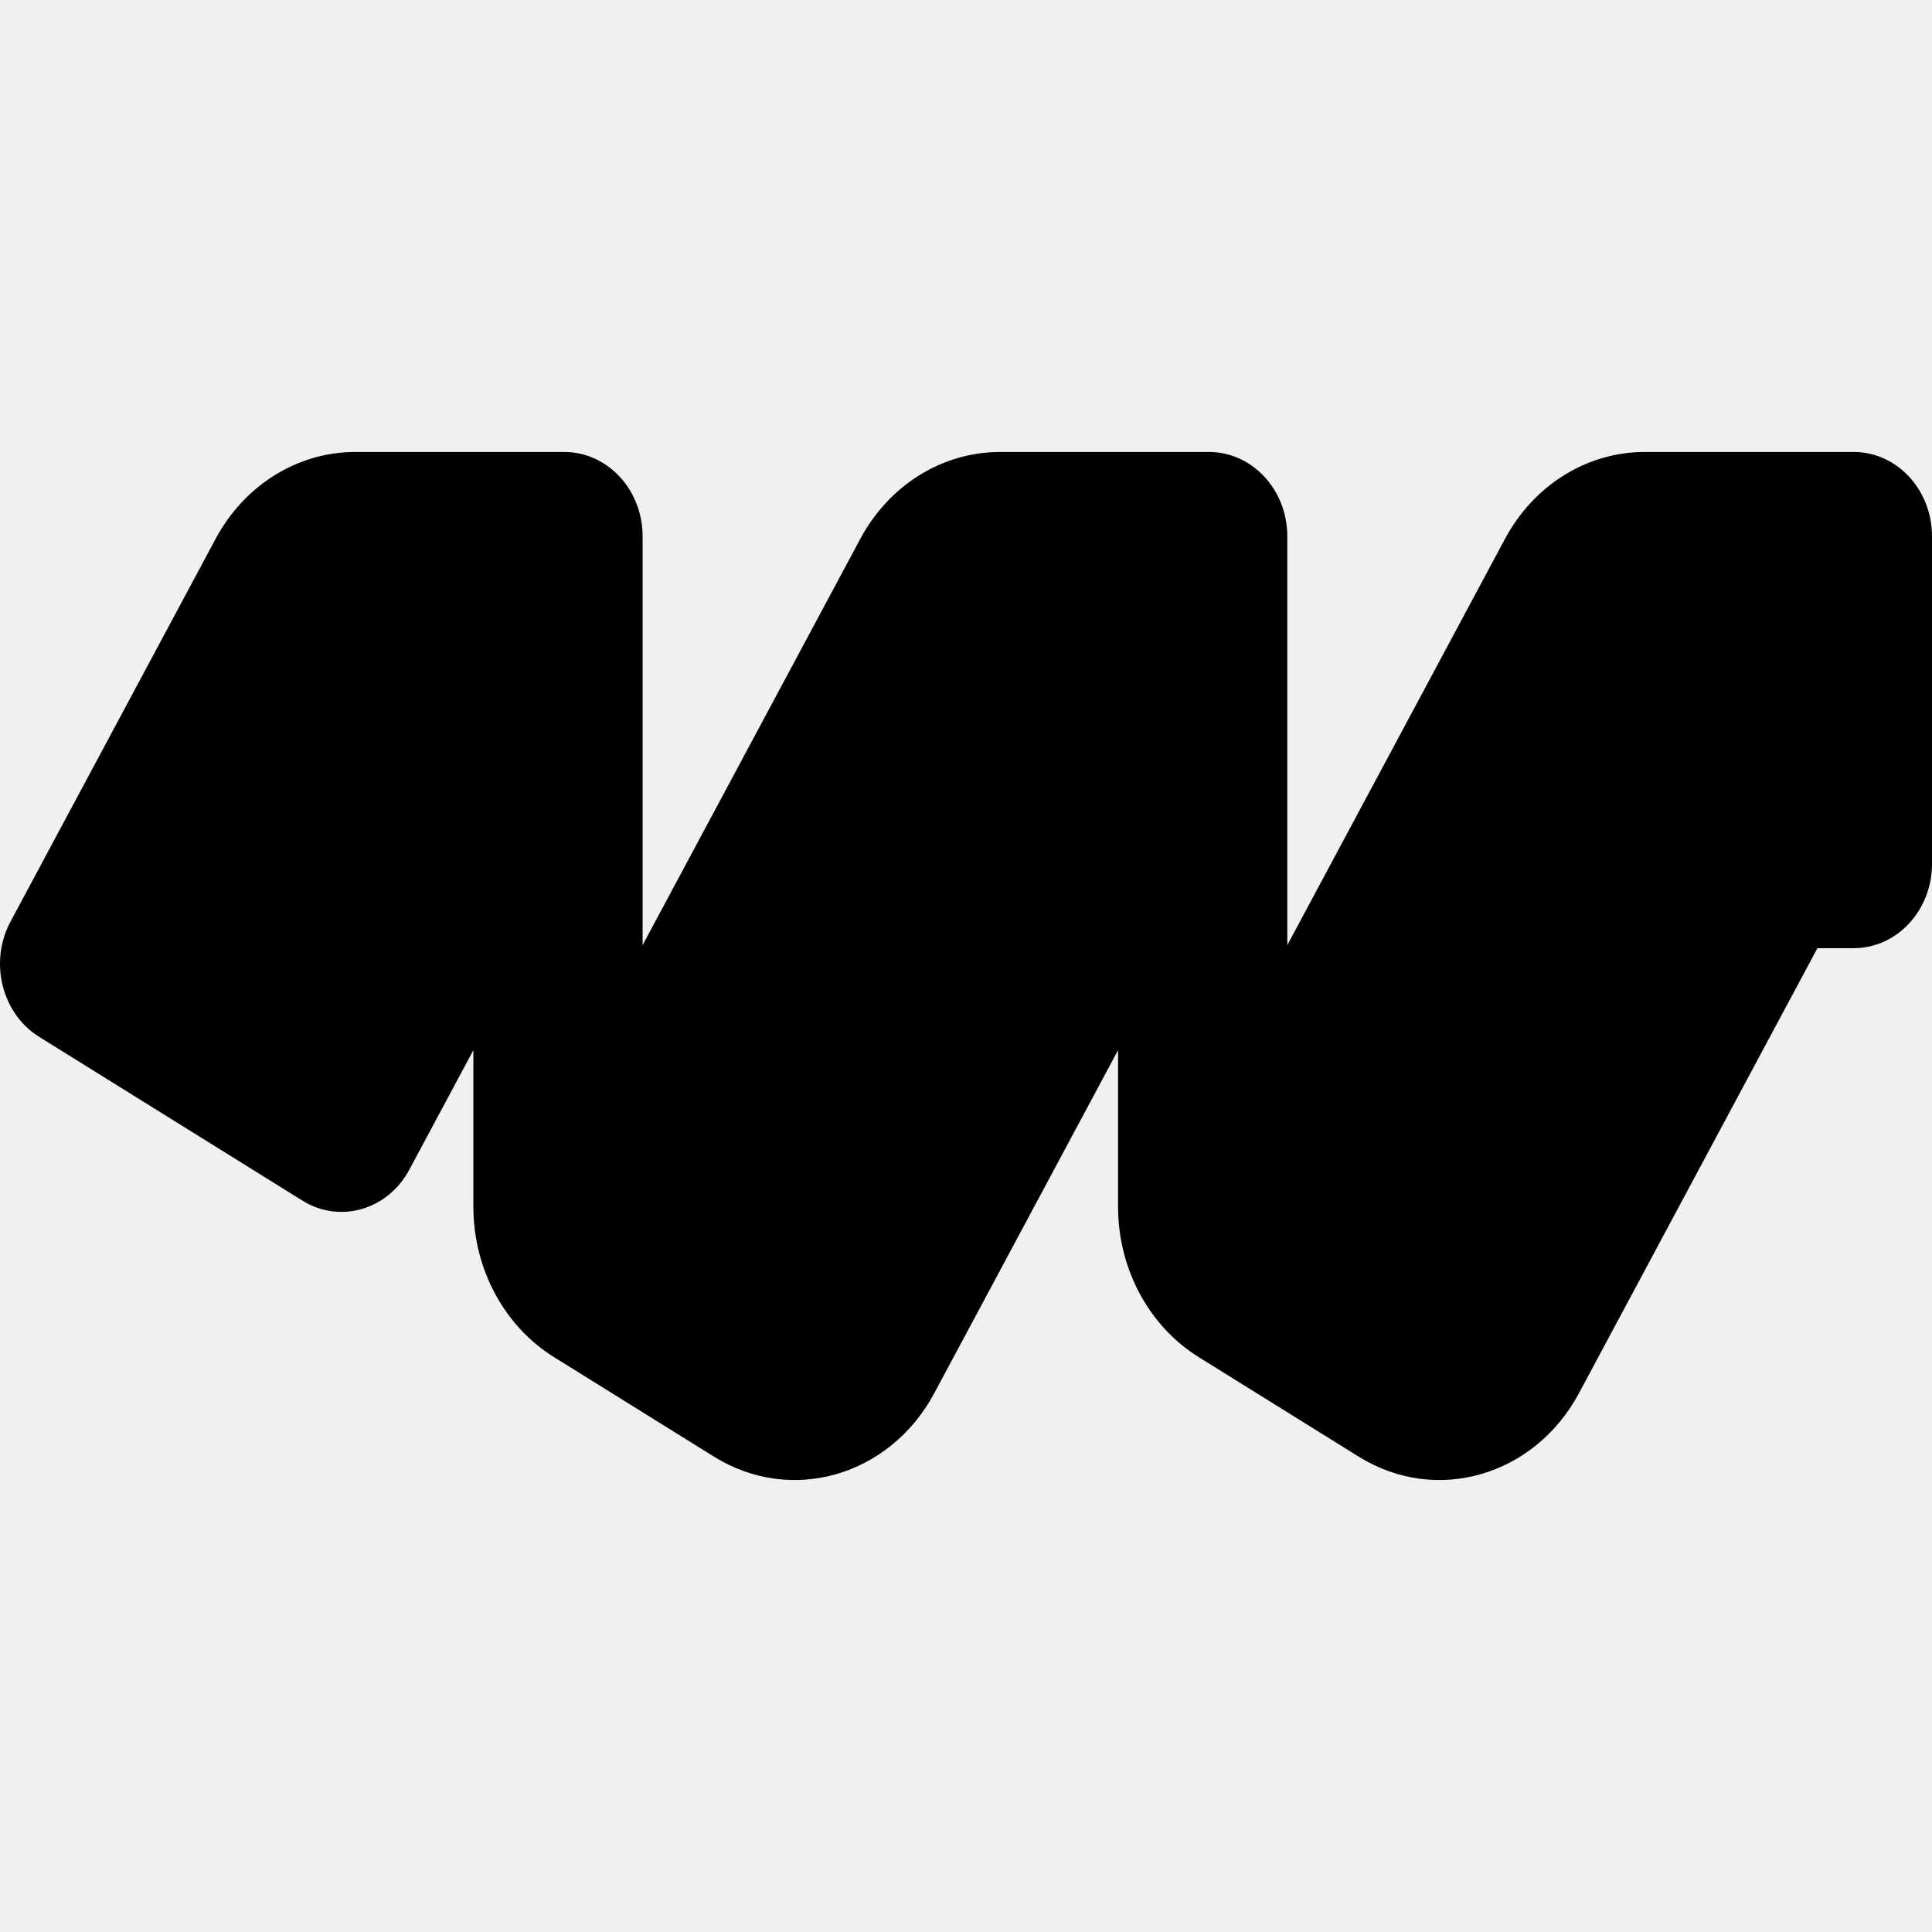
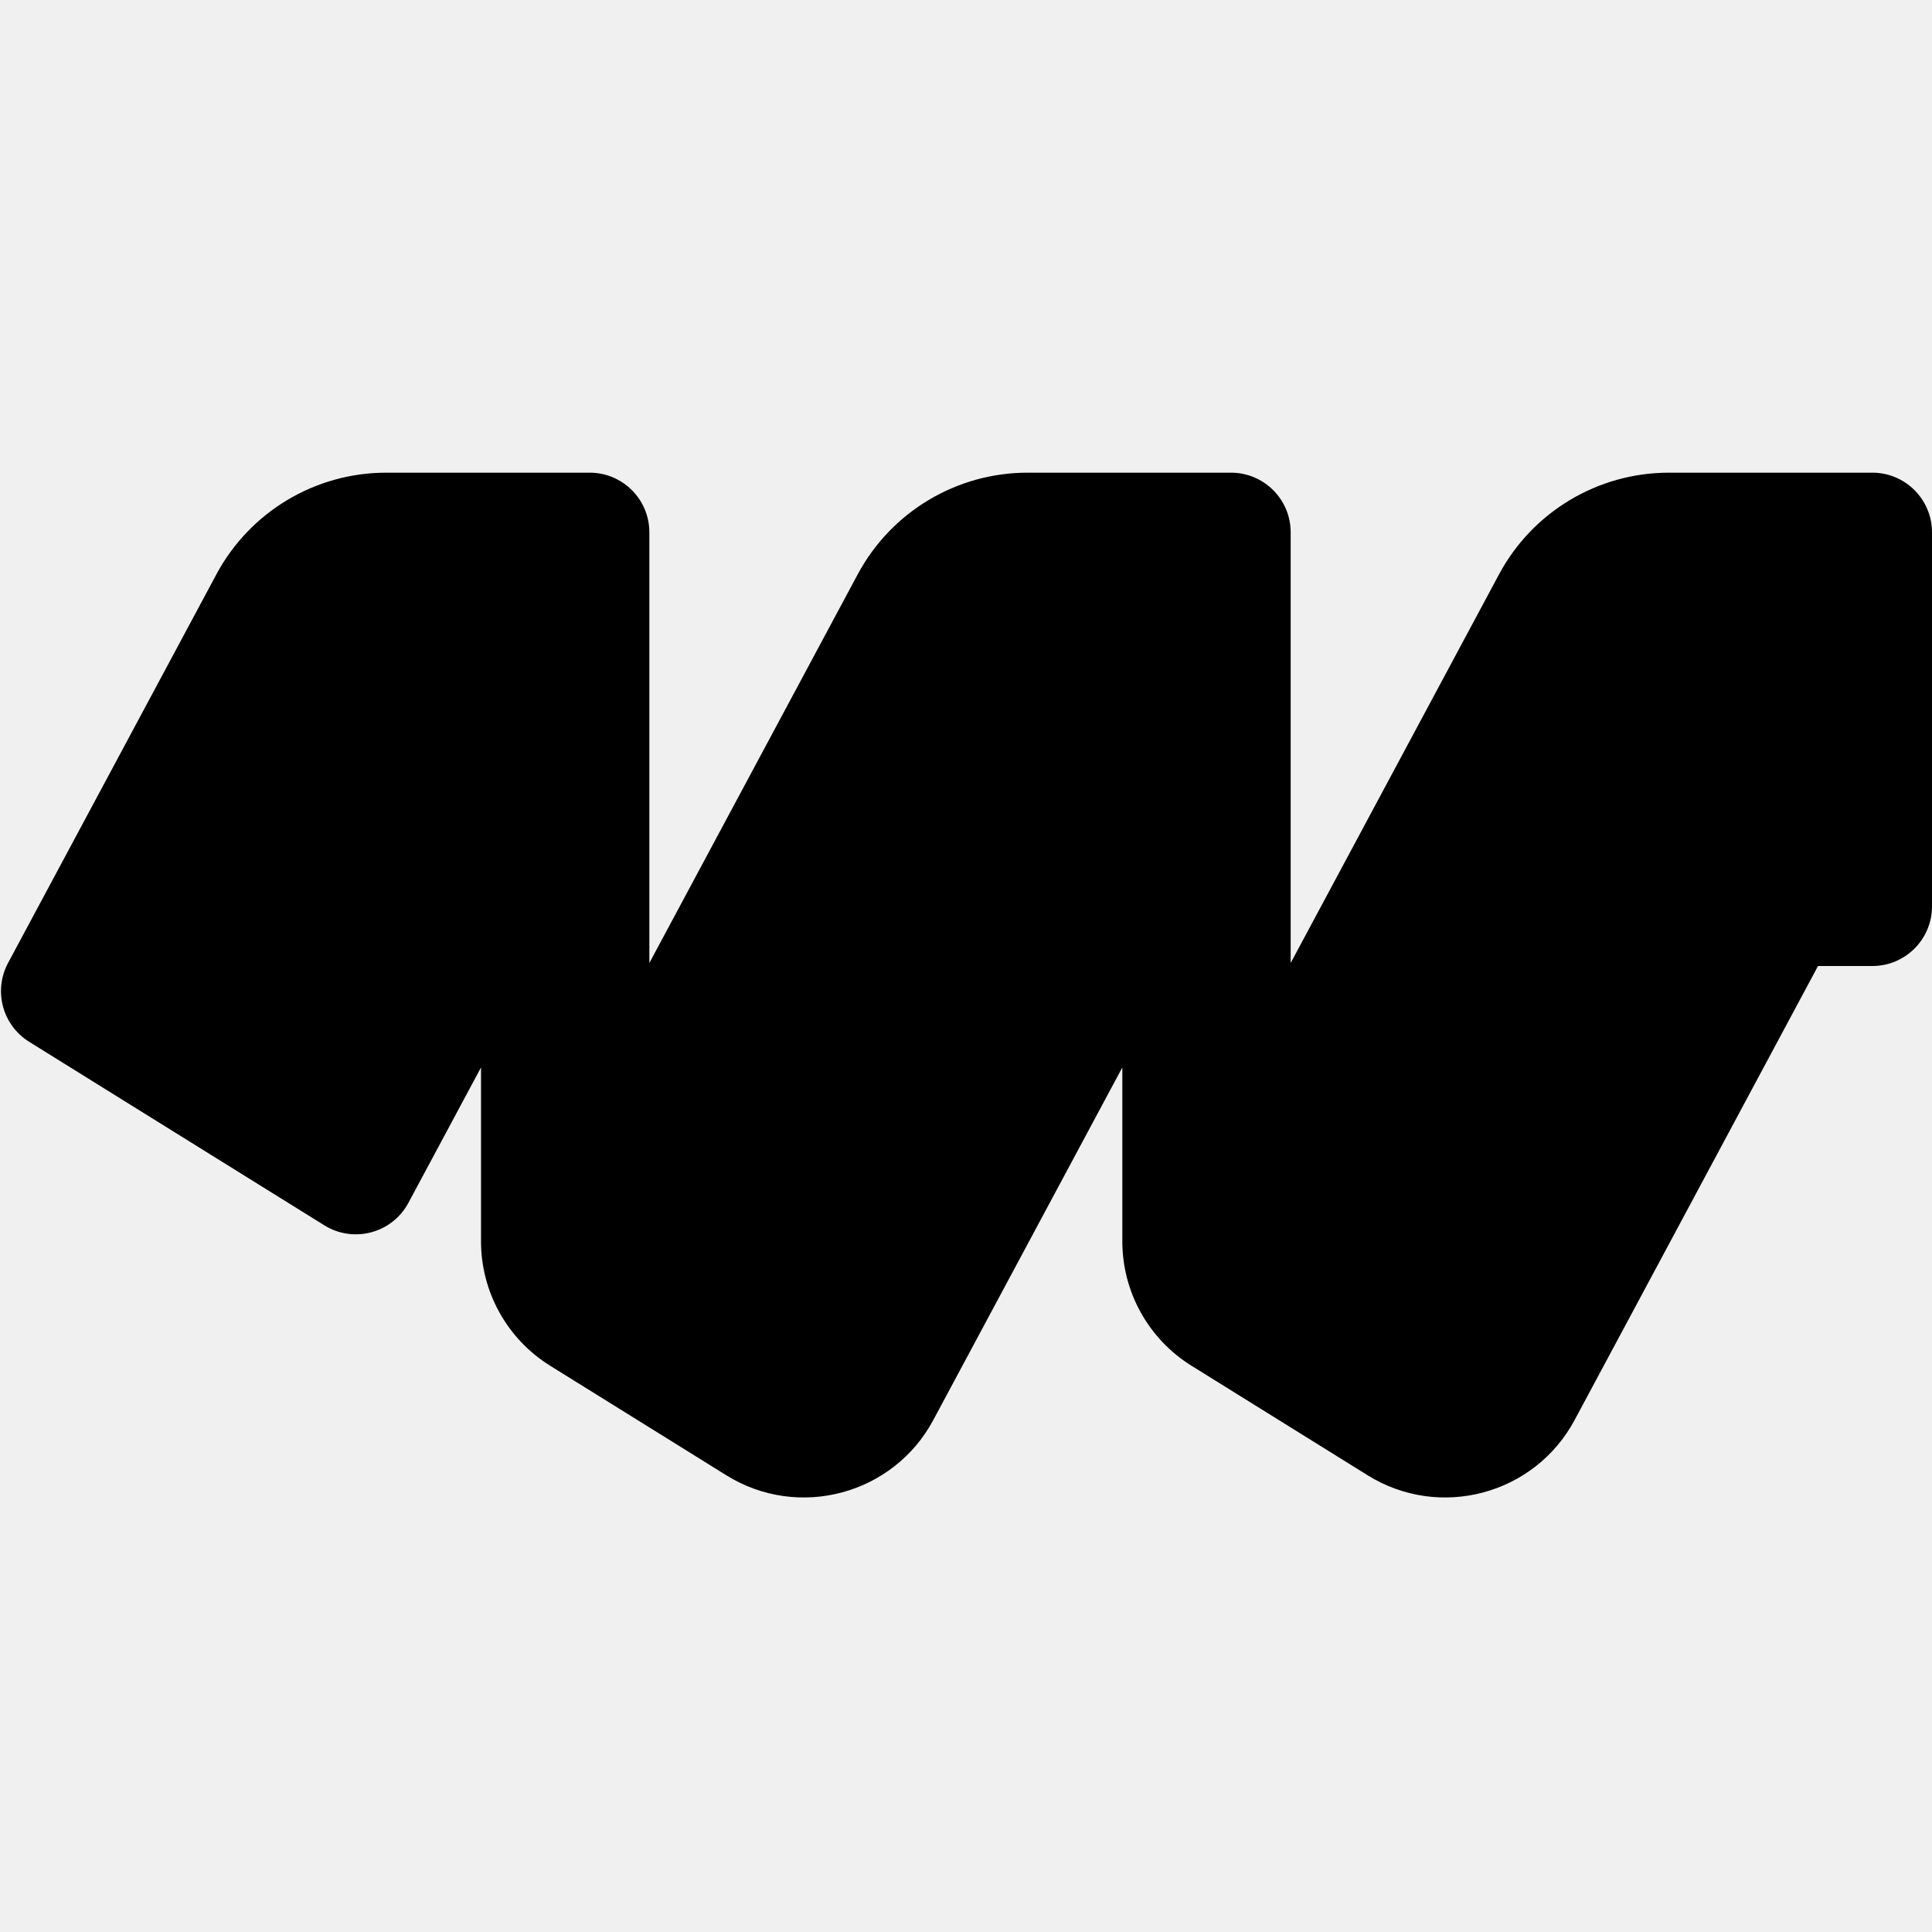
<svg xmlns="http://www.w3.org/2000/svg" version="1.1" width="1000" height="1000">
  <style>
    #light-icon {
      display: inline;
    }
    #dark-icon {
      display: none;
    }

    @media (prefers-color-scheme: dark) {
      #light-icon {
        display: none;
      }
      #dark-icon {
        display: inline;
      }
    }
  </style>
  <g id="light-icon">
    <svg version="1.1" width="1000" height="1000">
      <g>
-         <g transform="matrix(4.587156,0,0,4.587156,0,233.945)">
-           <svg width="218" height="116" viewBox="0 0 218 116" fill="none">
-             <path d="M72.508 55.646L97.075 9.798C100.324 3.735 106.328 0 112.825 0H136.421C141.299 0 145.254 4.261 145.254 9.518V55.646L169.821 9.798C173.07 3.735 179.073 0 185.571 0H209.167C214.045 0 218 4.261 218 9.518V46.47C218 51.727 214.045 55.988 209.167 55.988H205.071L178.167 106.199C173.145 115.571 162.022 118.782 153.323 113.371L135.252 102.129C129.625 98.628 126.158 92.159 126.158 85.159V67.496L105.421 106.199C100.399 115.571 89.276 118.783 80.577 113.371L62.506 102.129C56.879 98.629 53.413 92.16 53.413 85.159V67.496L46.184 80.986C43.745 85.538 38.343 87.098 34.118 84.469L4.418 65.993C0.193 63.365 -1.254 57.544 1.185 52.992L24.329 9.798C27.578 3.735 33.582 0 40.079 0H63.675C68.554 0 72.508 4.261 72.508 9.518V55.646Z" fill="black" />
+         <g transform="matrix(1.187648,0,0,1.187648,0,0)">
+           <svg width="842" height="842" viewBox="0 0 842 842" fill="none">
+             <path d="M283.001 419.695L373.805 250.312C388.432 223.028 416.881 206 447.838 206H536.5C550.859 206 562.5 217.641 562.5 232V419.695L653.304 250.312C667.931 223.028 696.379 206 727.337 206H815.998C830.358 206 841.998 217.641 841.998 232V395.007C841.998 409.366 830.358 421.007 815.998 421.007H792.322L686.261 618.851C668.797 651.427 627.449 662.48 596.06 642.963L519.266 595.213C500.526 583.561 489.131 563.058 489.131 540.991V465.201L406.761 618.852C389.298 651.428 347.949 662.481 316.561 642.964L239.768 595.215C221.028 583.562 209.633 563.059 209.633 540.992V465.201L177.991 524.224C170.897 537.457 154.099 541.948 141.348 534.019L12.704 454.03C1.06 446.79 -2.96 431.751 3.518 419.666L94.307 250.312C108.934 223.028 137.382 206 168.34 206H257.001C271.361 206 283.001 217.641 283.001 232V419.695Z" fill="black" />
          </svg>
        </g>
      </g>
    </svg>
  </g>
  <g id="dark-icon">
    <svg version="1.1" width="1000" height="1000">
      <g>
-         <g transform="matrix(4.587156,0,0,4.587156,0,233.945)">
-           <svg width="218" height="116" viewBox="0 0 218 116" fill="none">
-             <path d="M72.508 55.646L97.075 9.798C100.324 3.735 106.328 0 112.825 0H136.421C141.299 0 145.254 4.261 145.254 9.518V55.646L169.821 9.798C173.07 3.735 179.073 0 185.571 0H209.167C214.045 0 218 4.261 218 9.518V46.47C218 51.727 214.045 55.988 209.167 55.988H205.071L178.167 106.199C173.145 115.571 162.022 118.782 153.323 113.371L135.252 102.129C129.625 98.628 126.158 92.159 126.158 85.159V67.496L105.421 106.199C100.399 115.571 89.276 118.783 80.577 113.371L62.506 102.129C56.879 98.629 53.413 92.16 53.413 85.159V67.496L46.184 80.986C43.745 85.538 38.343 87.098 34.118 84.469L4.418 65.993C0.193 63.365 -1.254 57.544 1.185 52.992L24.329 9.798C27.578 3.735 33.582 0 40.079 0H63.675C68.554 0 72.508 4.261 72.508 9.518V55.646Z" fill="white" />
+         <g transform="matrix(1.187648,0,0,1.187648,0,0)">
+           <svg width="842" height="842" viewBox="0 0 842 842" fill="none">
+             <path d="M283.001 419.695L373.805 250.312C388.432 223.028 416.881 206 447.838 206H536.5C550.859 206 562.5 217.641 562.5 232V419.695L653.304 250.312C667.931 223.028 696.379 206 727.337 206H815.998C830.358 206 841.998 217.641 841.998 232V395.007C841.998 409.366 830.358 421.007 815.998 421.007H792.322L686.261 618.851C668.797 651.427 627.449 662.48 596.06 642.963L519.266 595.213C500.526 583.561 489.131 563.058 489.131 540.991V465.201L406.761 618.852C389.298 651.428 347.949 662.481 316.561 642.964L239.768 595.215C221.028 583.562 209.633 563.059 209.633 540.992V465.201L177.991 524.224C170.897 537.457 154.099 541.948 141.348 534.019L12.704 454.03C1.06 446.79 -2.96 431.751 3.518 419.666L94.307 250.312C108.934 223.028 137.382 206 168.34 206H257.001C271.361 206 283.001 217.641 283.001 232V419.695Z" fill="white" />
          </svg>
        </g>
      </g>
    </svg>
  </g>
</svg>
